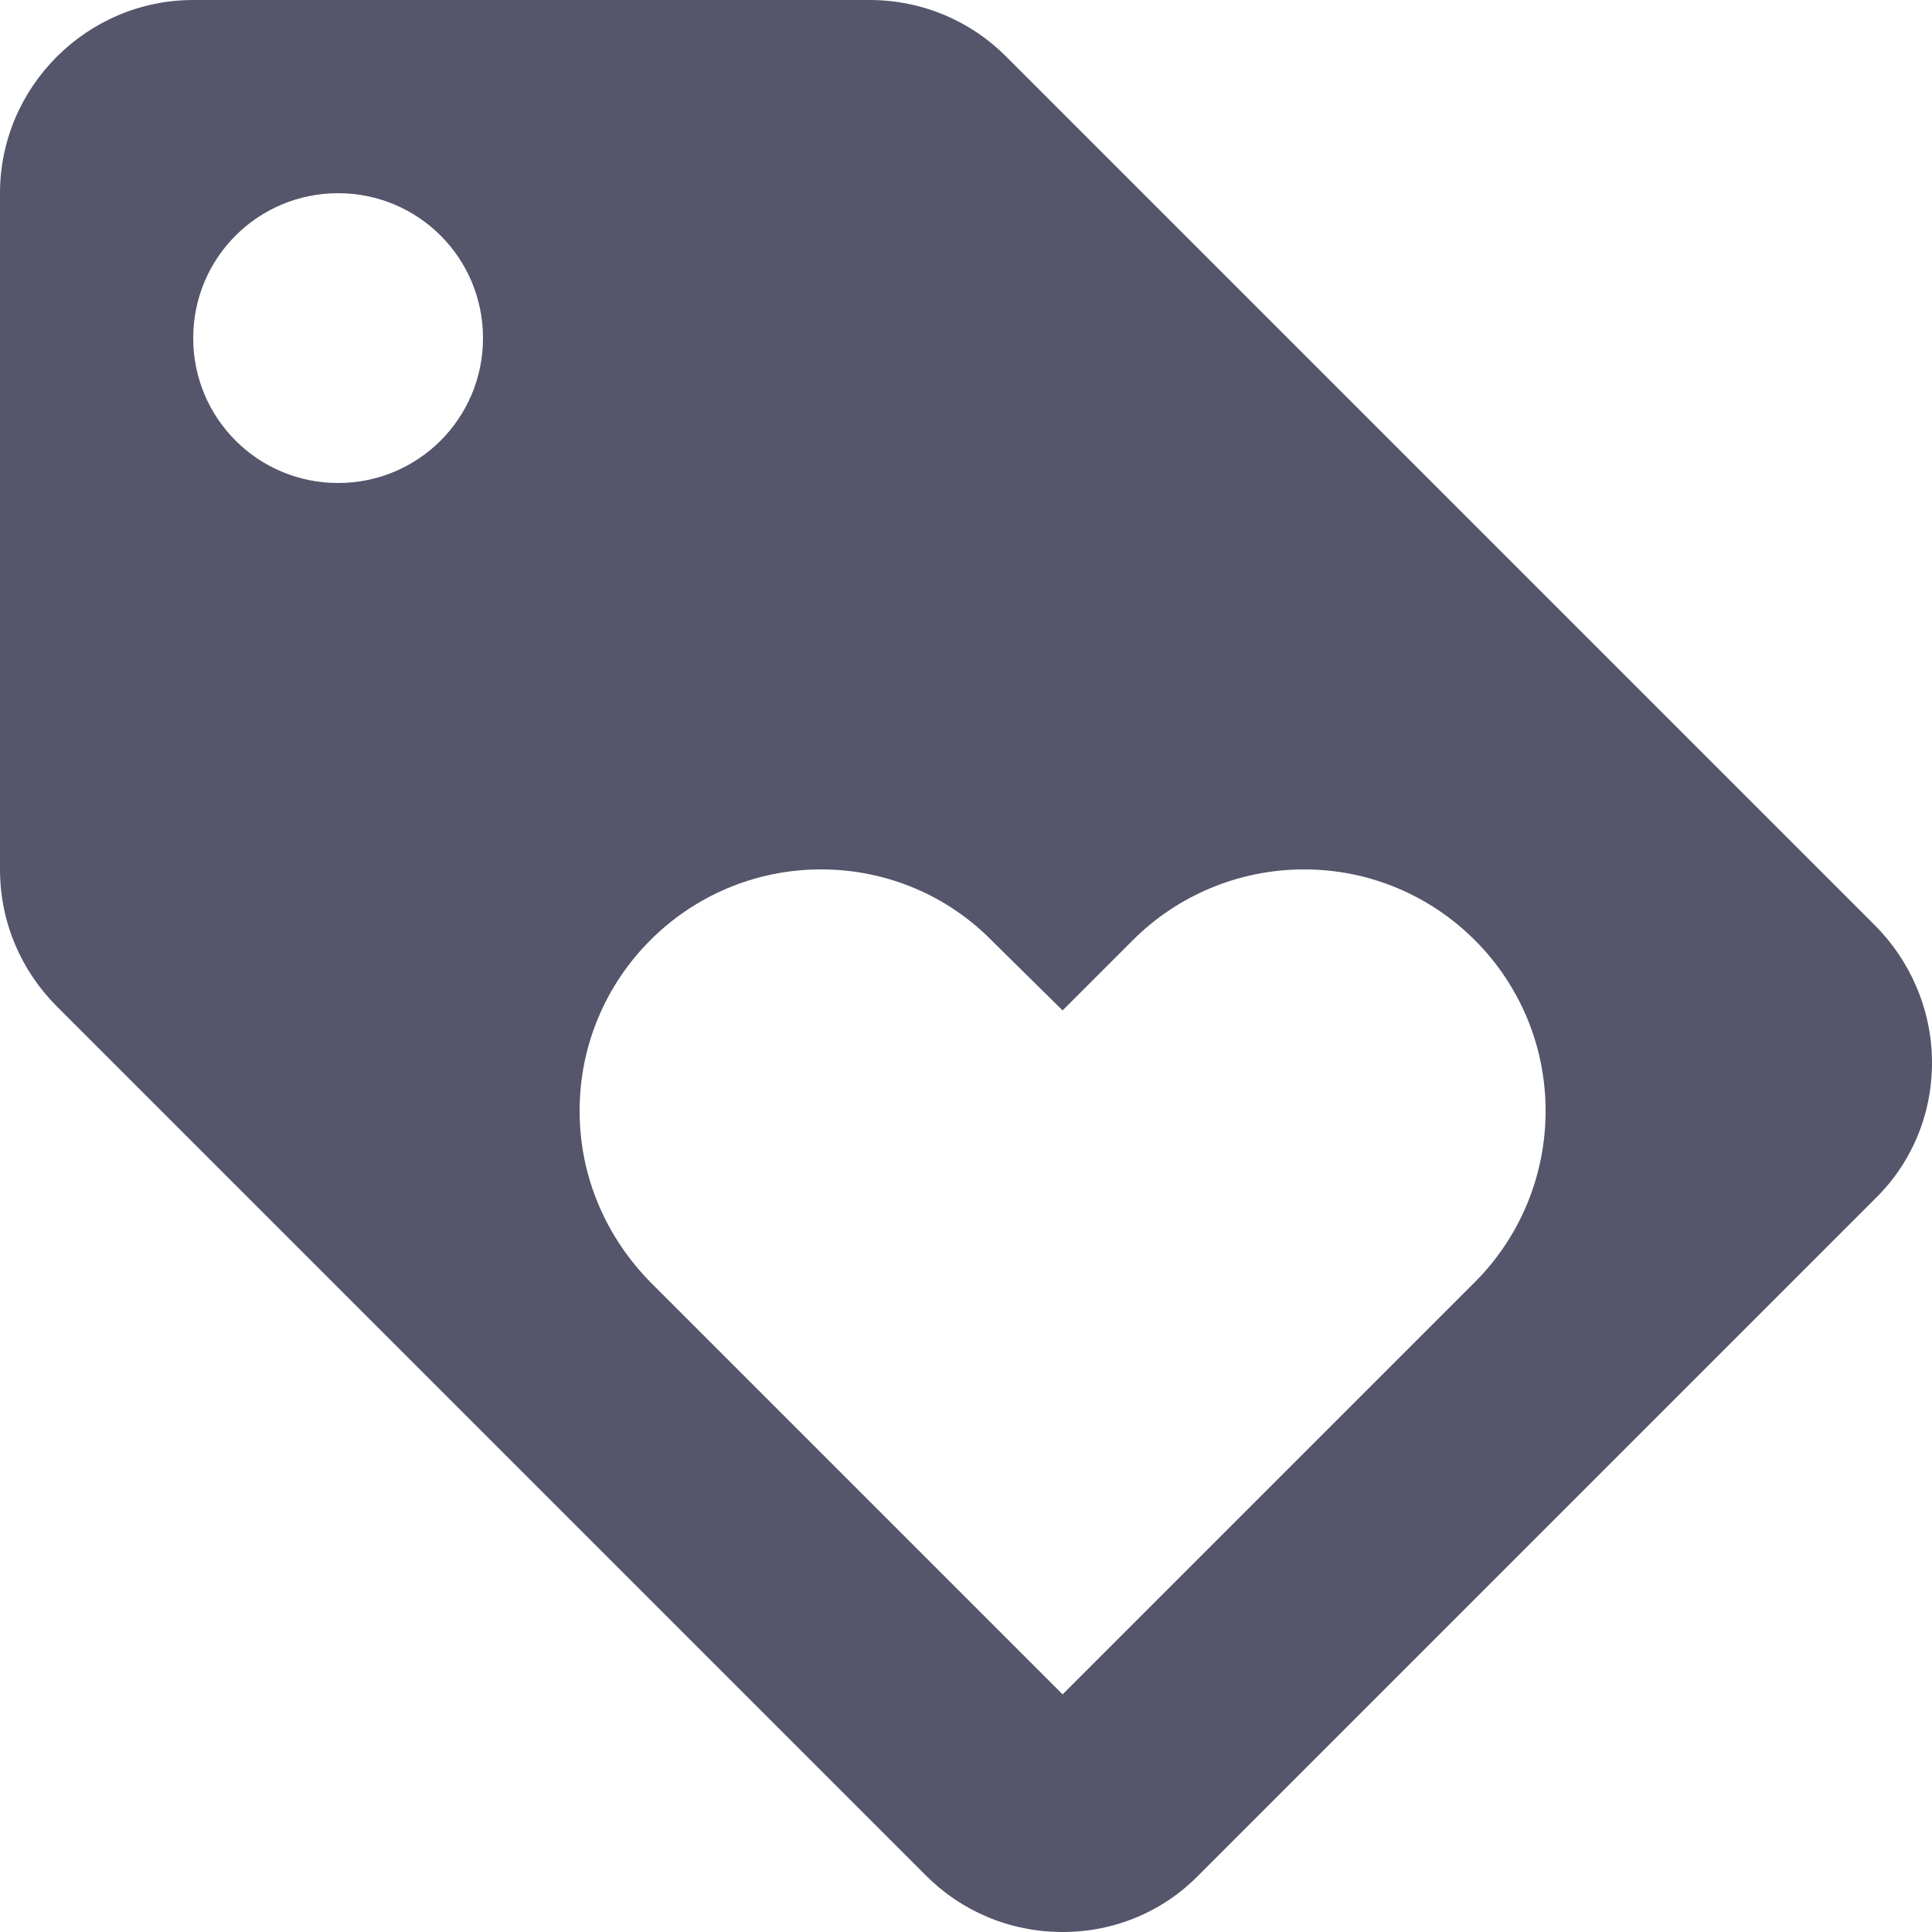
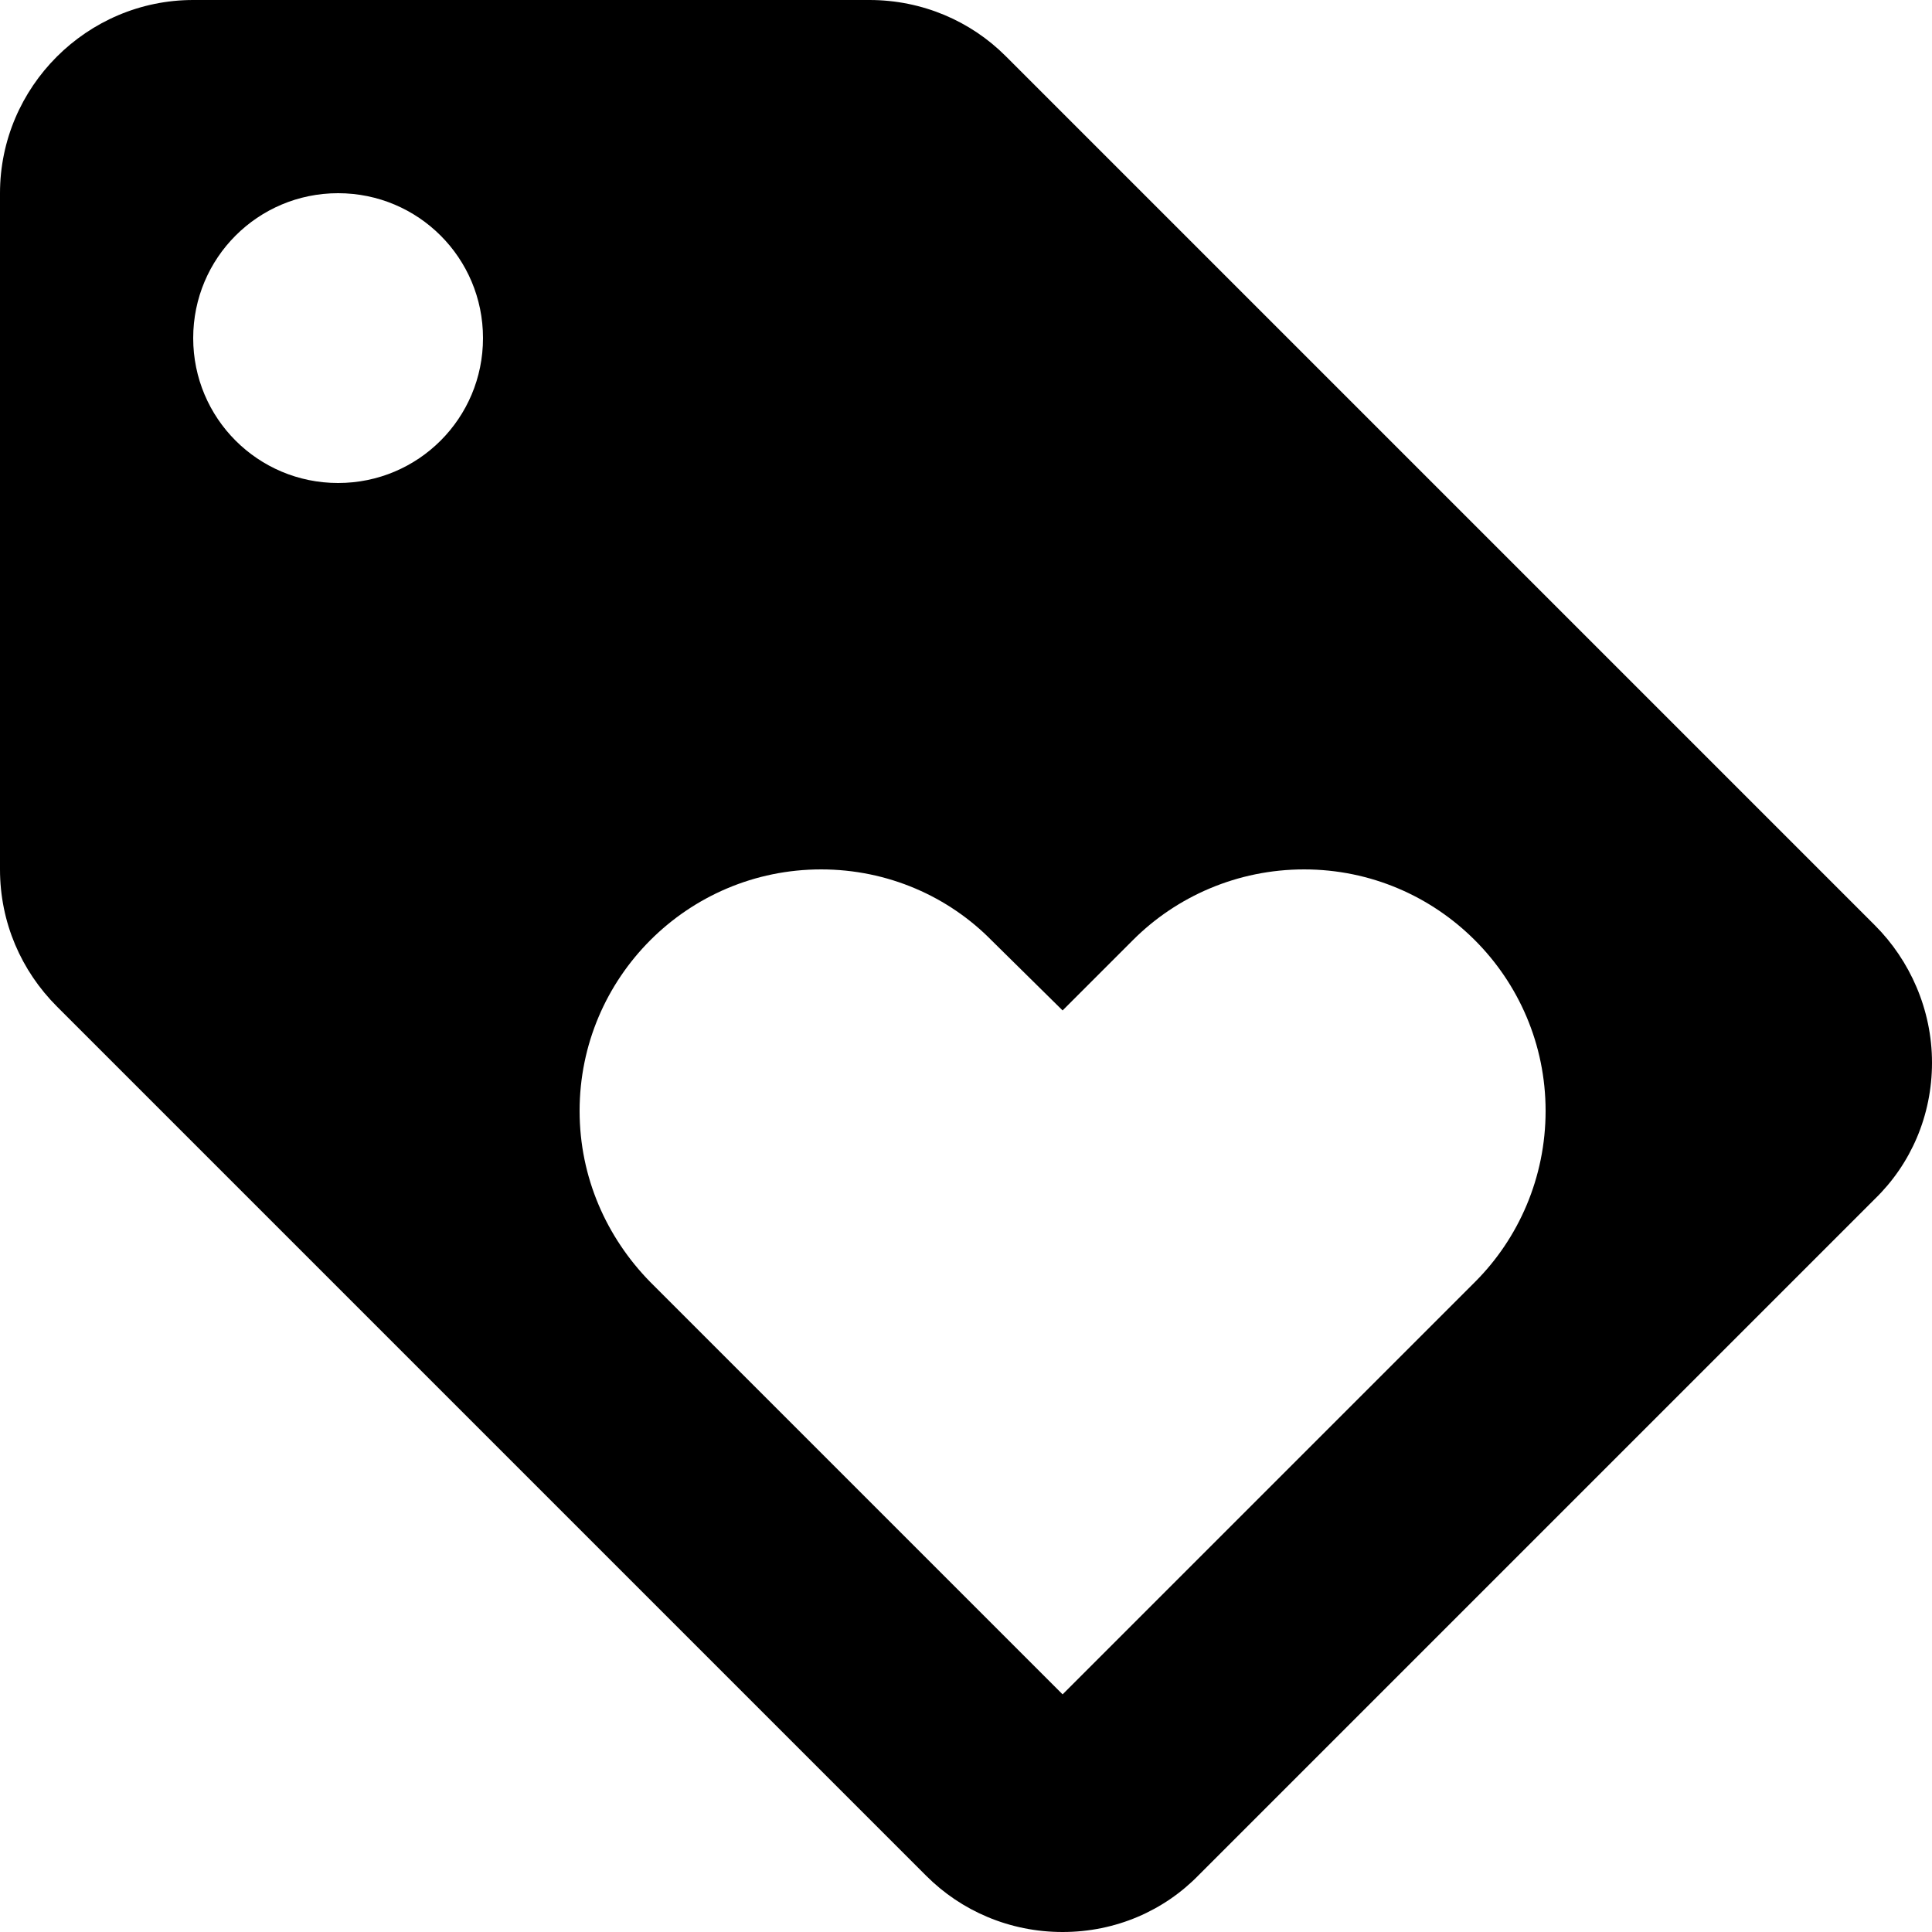
<svg xmlns="http://www.w3.org/2000/svg" width="24" height="24" viewBox="0 0 24 24" fill="none">
-   <path d="M23.292 11.496L12.492 0.696C12.06 0.264 11.46 0 10.8 0H2.4C1.08 0 0 1.08 0 2.4V10.8C0 11.46 0.264 12.06 0.708 12.504L11.508 23.304C11.94 23.736 12.54 24 13.2 24C13.86 24 14.46 23.736 14.892 23.292L23.292 14.892C23.736 14.46 24 13.86 24 13.2C24 12.54 23.724 11.928 23.292 11.496ZM4.2 6C3.204 6 2.4 5.196 2.4 4.2C2.4 3.204 3.204 2.4 4.2 2.4C5.196 2.4 6 3.204 6 4.2C6 5.196 5.196 6 4.2 6ZM18.324 15.924L13.2 21.048L8.076 15.924C7.536 15.372 7.2 14.628 7.2 13.8C7.2 12.144 8.544 10.8 10.2 10.8C11.028 10.8 11.784 11.136 12.324 11.688L13.2 12.552L14.076 11.676C14.616 11.136 15.372 10.8 16.2 10.8C17.856 10.8 19.2 12.144 19.2 13.8C19.2 14.628 18.864 15.384 18.324 15.924Z" fill="#55556B" />
+   <path d="M23.292 11.496L12.492 0.696C12.06 0.264 11.46 0 10.8 0H2.4C1.08 0 0 1.08 0 2.4V10.8C0 11.46 0.264 12.06 0.708 12.504L11.508 23.304C11.94 23.736 12.54 24 13.2 24C13.86 24 14.46 23.736 14.892 23.292L23.292 14.892C23.736 14.46 24 13.86 24 13.2C24 12.54 23.724 11.928 23.292 11.496ZM4.2 6C3.204 6 2.4 5.196 2.4 4.2C2.4 3.204 3.204 2.4 4.2 2.4C5.196 2.4 6 3.204 6 4.2C6 5.196 5.196 6 4.2 6ZM18.324 15.924L13.2 21.048L8.076 15.924C7.536 15.372 7.2 14.628 7.2 13.8C7.2 12.144 8.544 10.8 10.2 10.8C11.028 10.8 11.784 11.136 12.324 11.688L13.2 12.552L14.076 11.676C14.616 11.136 15.372 10.8 16.2 10.8C17.856 10.8 19.2 12.144 19.2 13.8C19.2 14.628 18.864 15.384 18.324 15.924Z" fill="currentColor" />
</svg>
